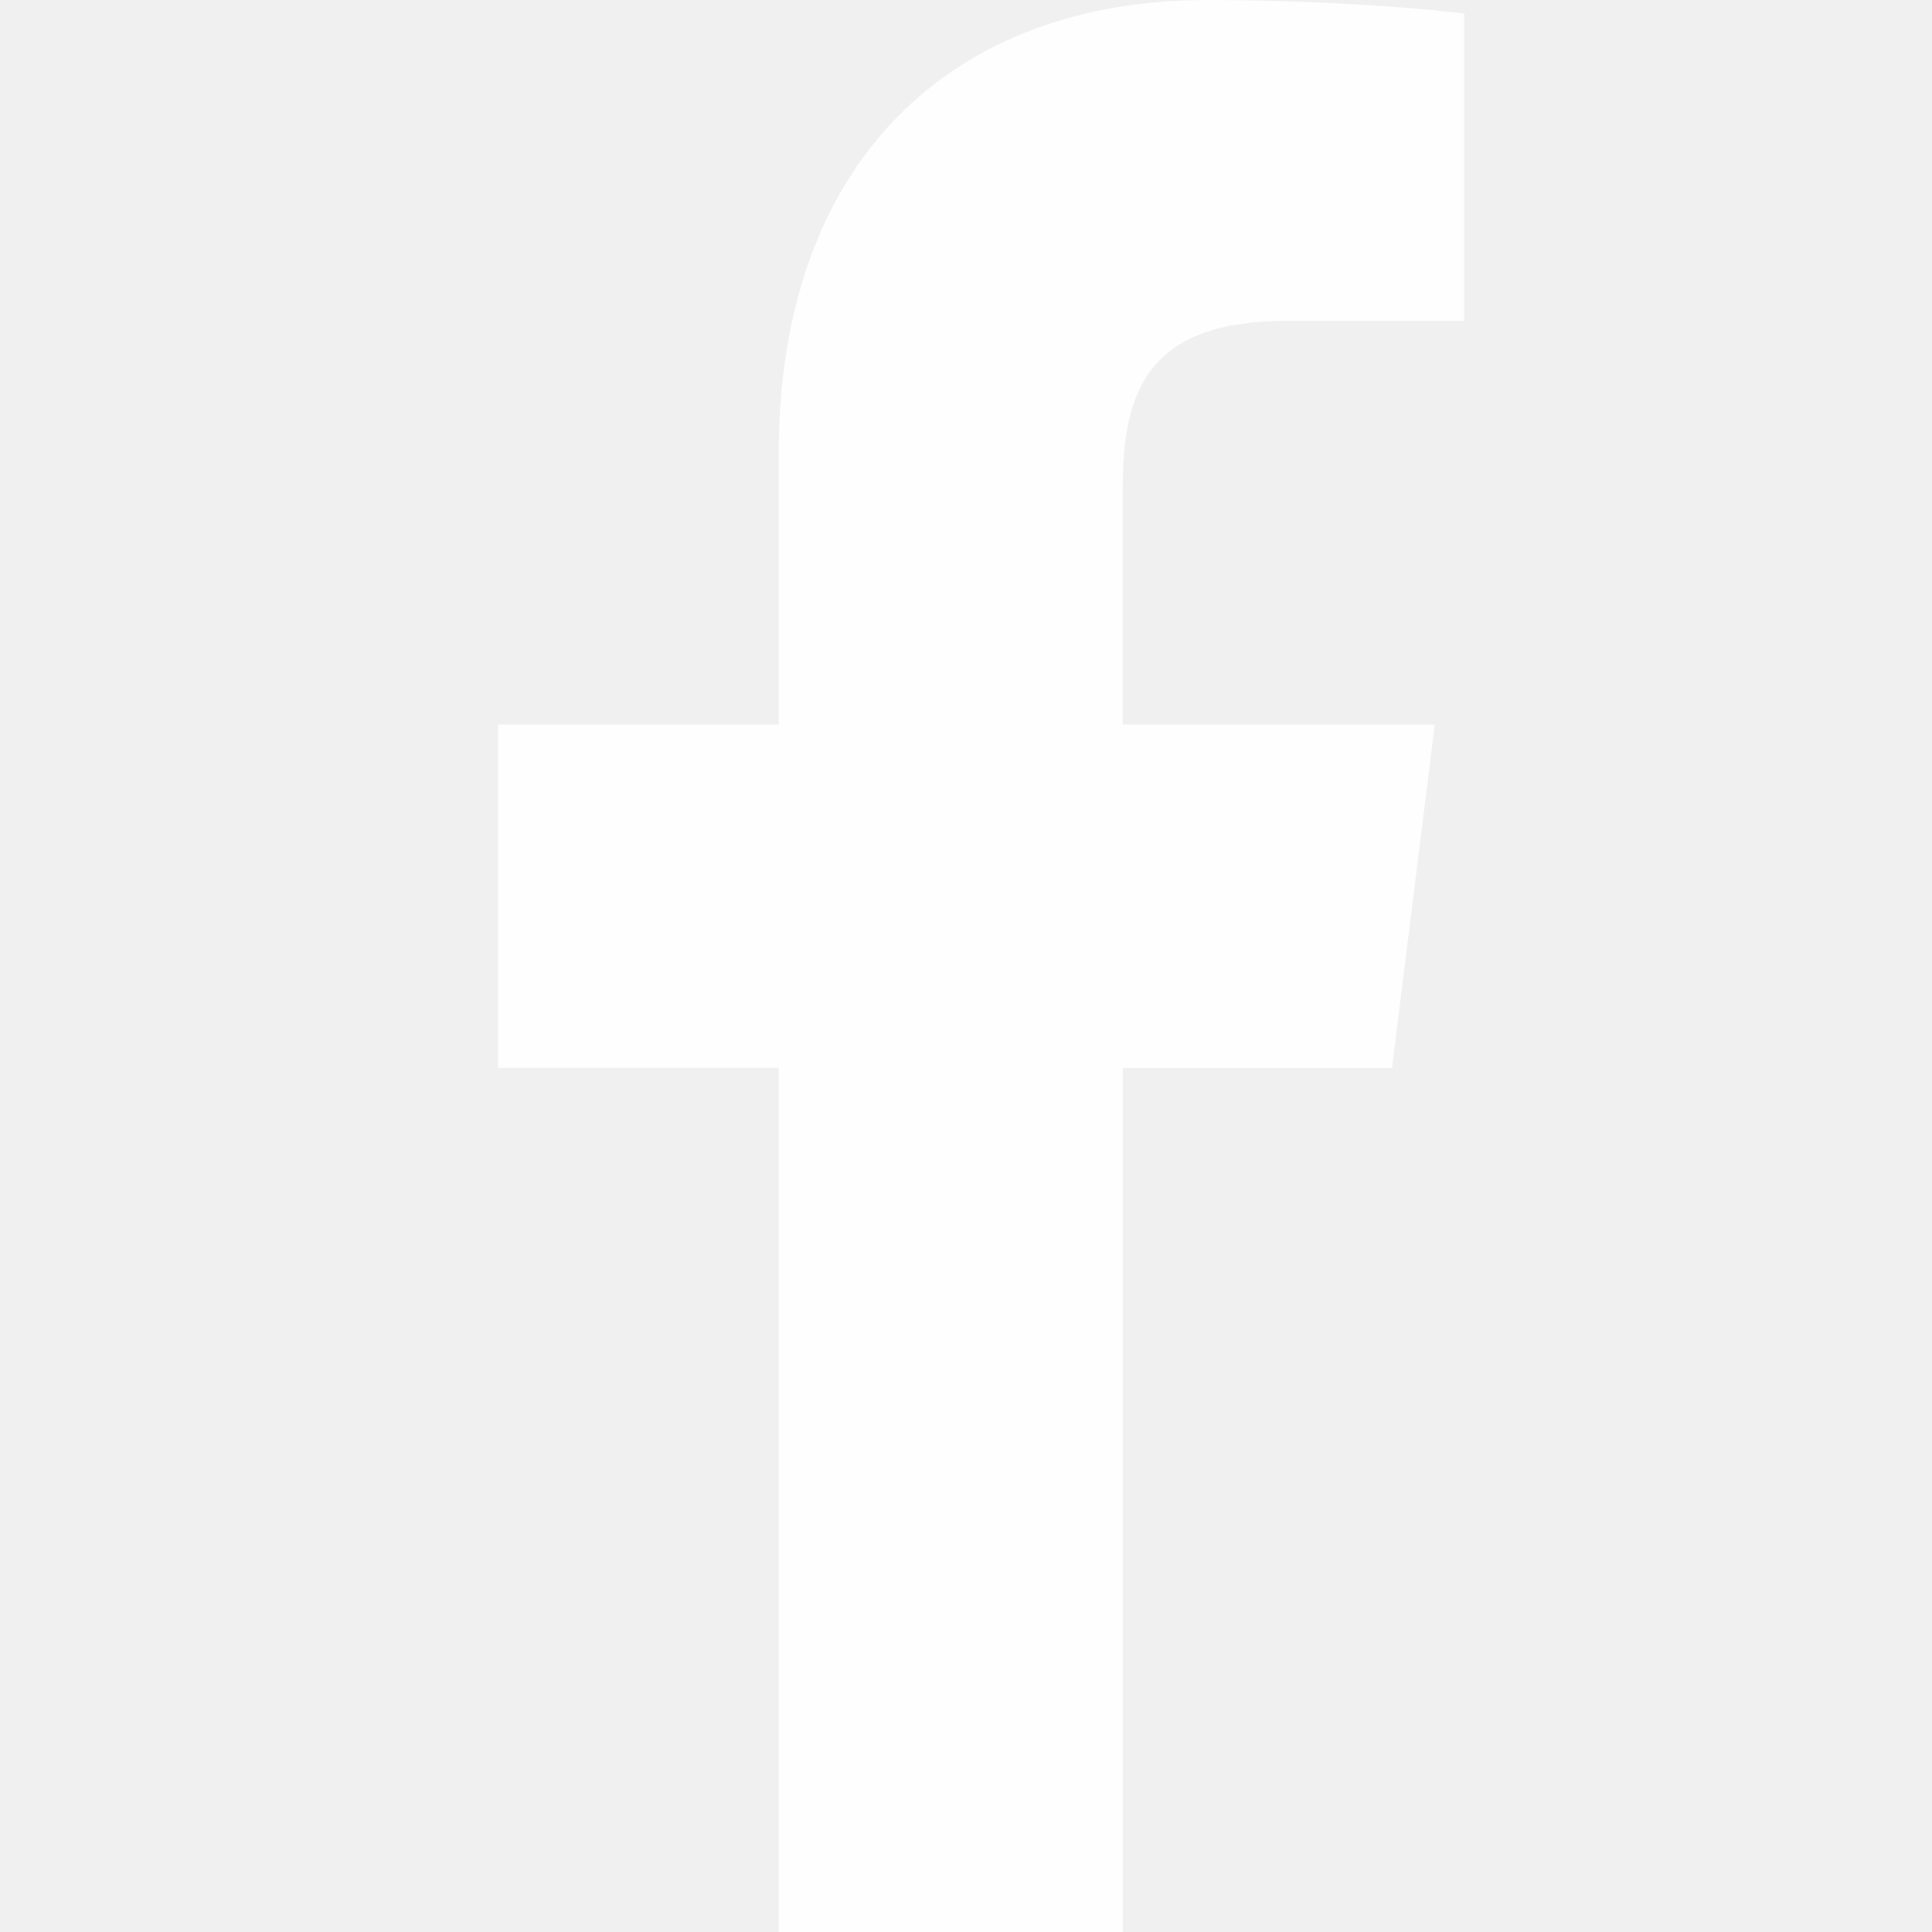
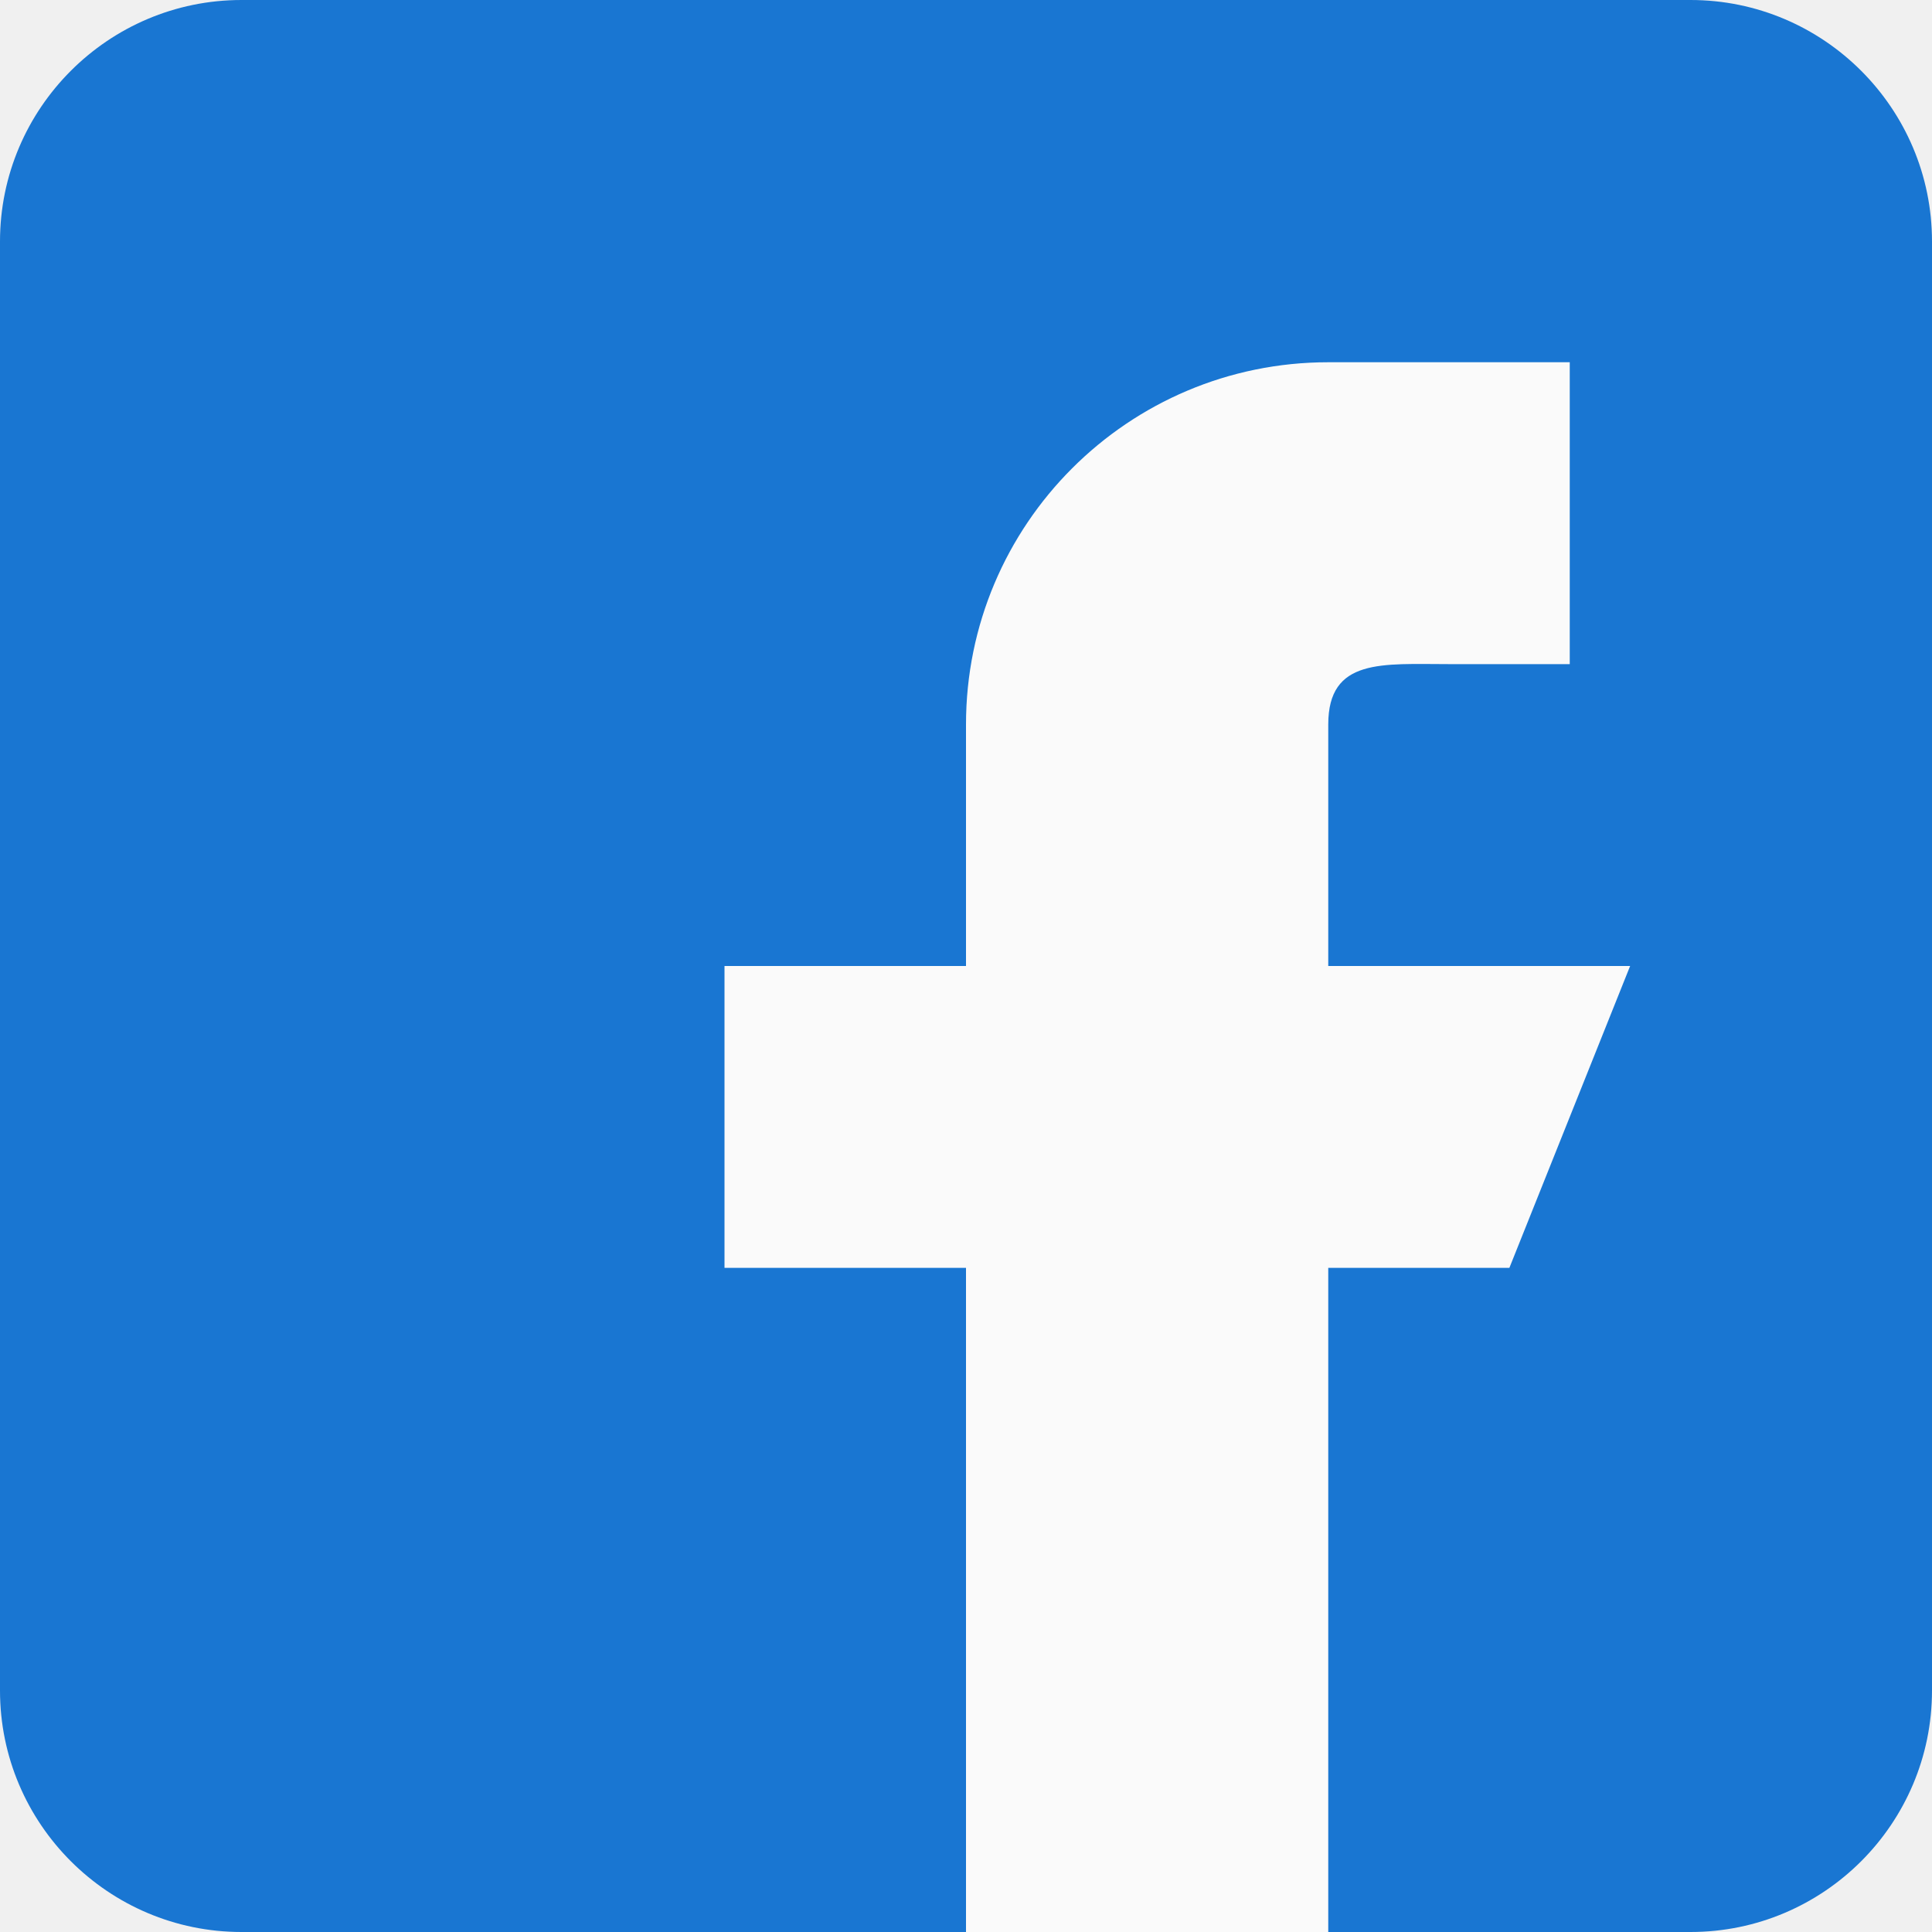
<svg xmlns="http://www.w3.org/2000/svg" width="40" height="40" viewBox="0 0 40 40" fill="none">
-   <g clip-path="url(#clip0)">
-     <path d="M26.662 6.642H30.314V0.282C29.684 0.195 27.517 0 24.994 0C19.729 0 16.122 3.312 16.122 9.398V15H10.312V22.11H16.122V40H23.245V22.112H28.82L29.705 15.002H23.244V10.103C23.245 8.048 23.799 6.642 26.662 6.642V6.642Z" fill="#FEFEFE" />
-   </g>
-   <defs>
-     <clipPath id="clip0">
-       <rect width="40" height="40" fill="white" />
-     </clipPath>
-   </defs>
+   <path d="M35 0H5C2.243 0 0 2.243 0 5V35C0 37.758 2.243 40 5 40H35C37.758 40 40 37.758 40 35V5C40 2.243 37.758 0 35 0Z" fill="#1976D2" />
+   <path d="M33.75 20H27.5V15C27.5 13.62 28.62 13.75 30 13.75H32.5V7.5H27.5C23.358 7.5 20 10.857 20 15V20H15V26.25H20V40H27.5V26.25H31.25L33.75 20Z" fill="#FAFAFA" />
</svg>
